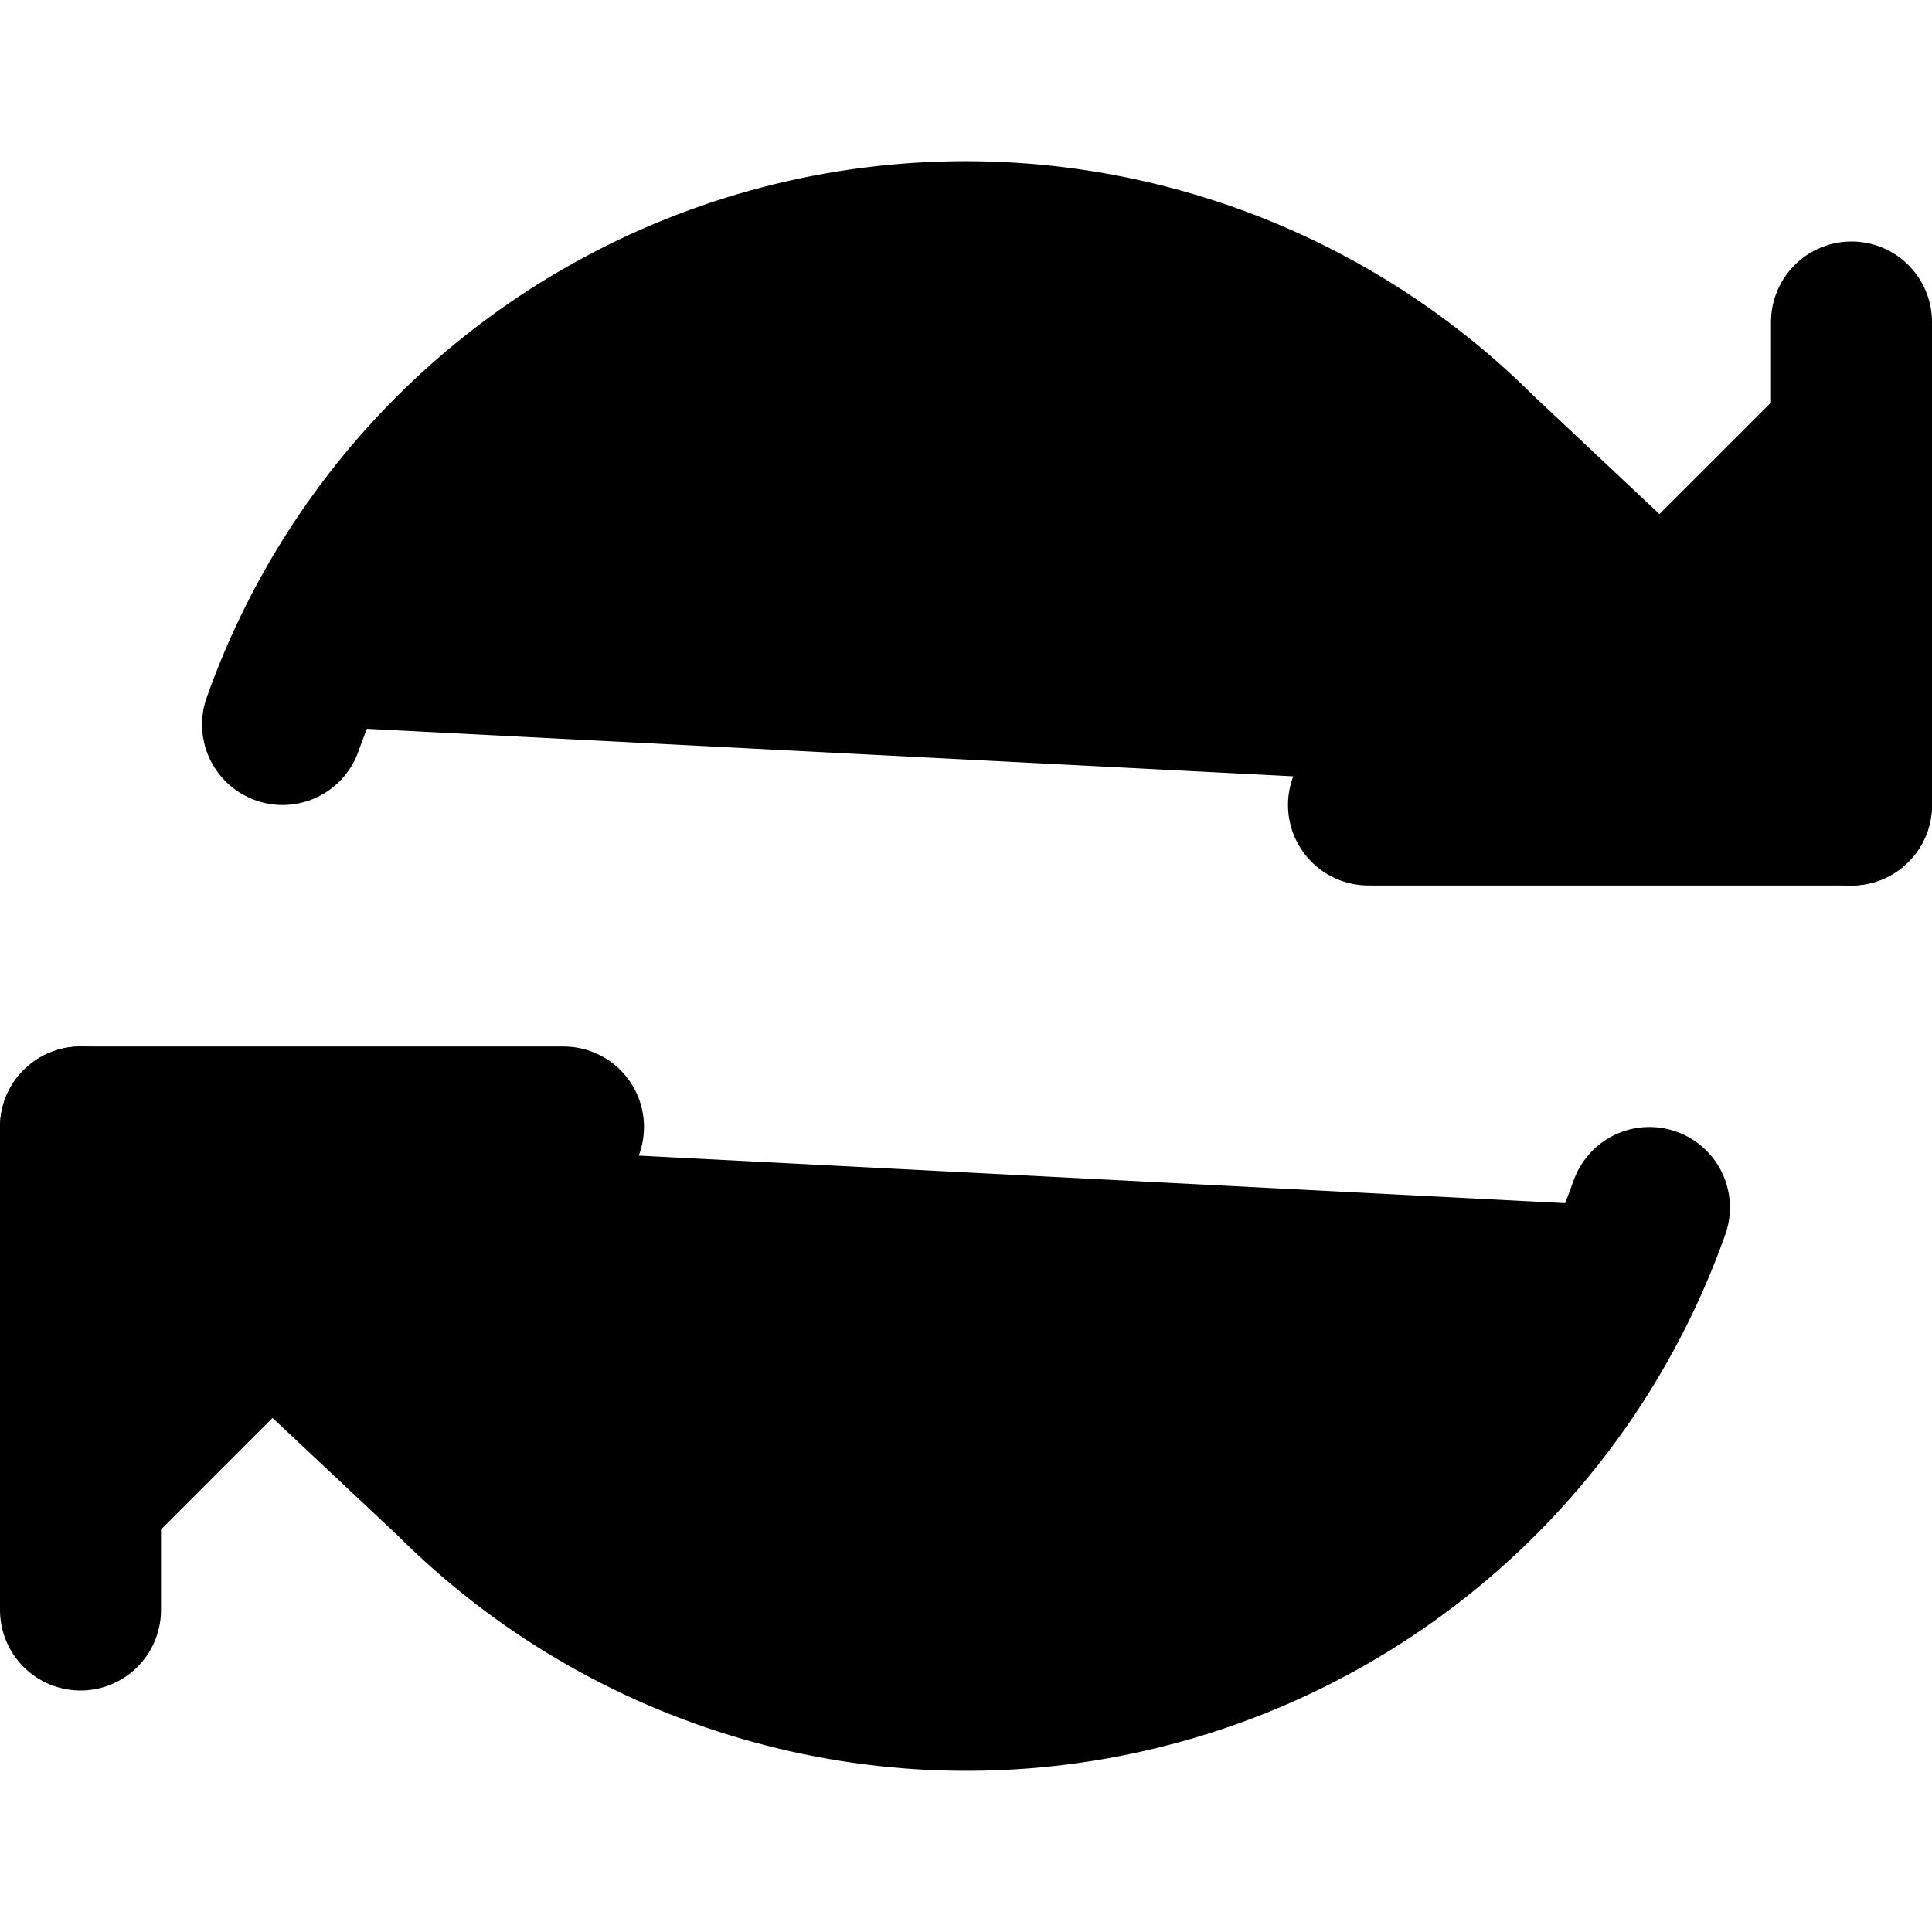
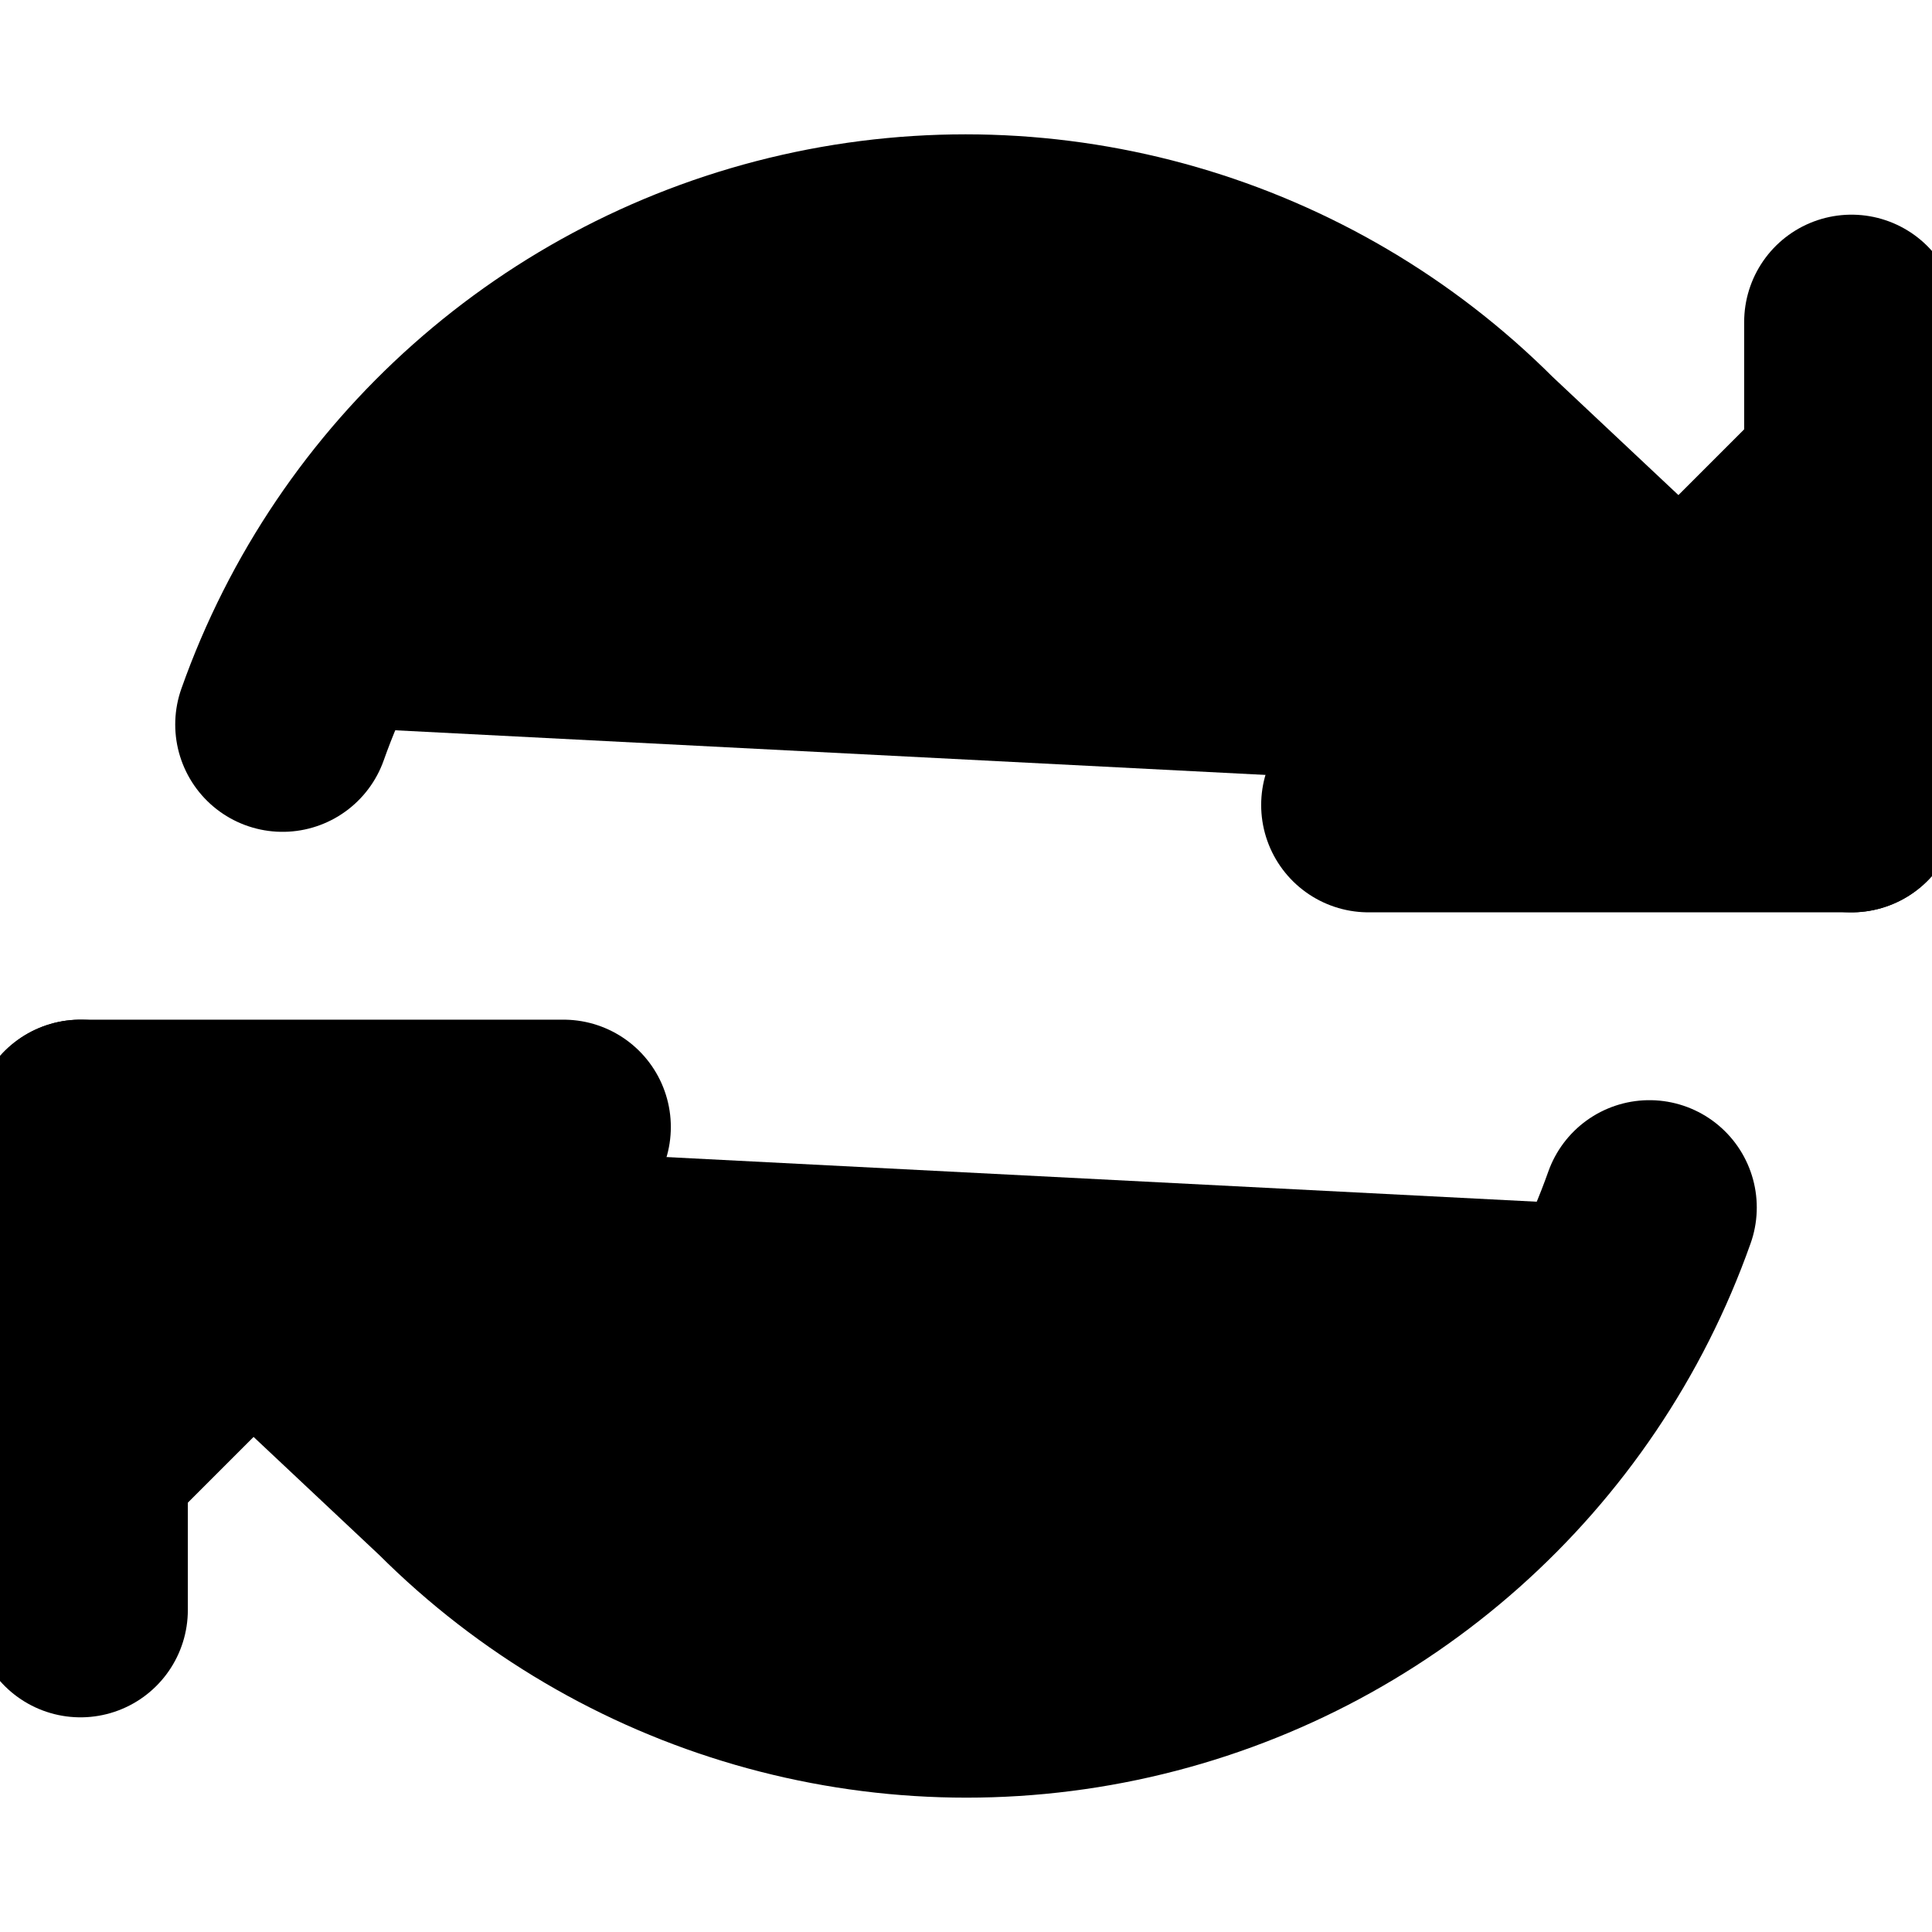
<svg xmlns="http://www.w3.org/2000/svg" width="1.5em" height="1.5em">
  <g id="tuiIconRefreshCwLarge">
    <svg x="50%" y="50%" width="1.5em" height="1.5em" overflow="visible" viewBox="0 0 24 24">
      <svg x="-12" y="-12">
        <svg width="24" height="24" viewBox="0 0 24 24" stroke="currentColor" stroke-width="2" stroke-linecap="round" stroke-linejoin="round">
-           <polyline points="23 4 23 10 17 10" />
-           <polyline points="1 20 1 14 7 14" />
-           <path d="M3.51 9a9 9 0 0 1 14.85-3.36L23 10M1 14l4.64 4.36A9 9 0 0 0 20.49 15" />
+           <polyline vector-effect="non-scaling-stroke" points="23 4 23 10 17 10" />
+           <polyline vector-effect="non-scaling-stroke" points="1 20 1 14 7 14" />
+           <path vector-effect="non-scaling-stroke" d="M3.51 9a9 9 0 0 1 14.85-3.36L23 10M1 14l4.64 4.36A9 9 0 0 0 20.49 15" />
        </svg>
      </svg>
    </svg>
  </g>
</svg>
